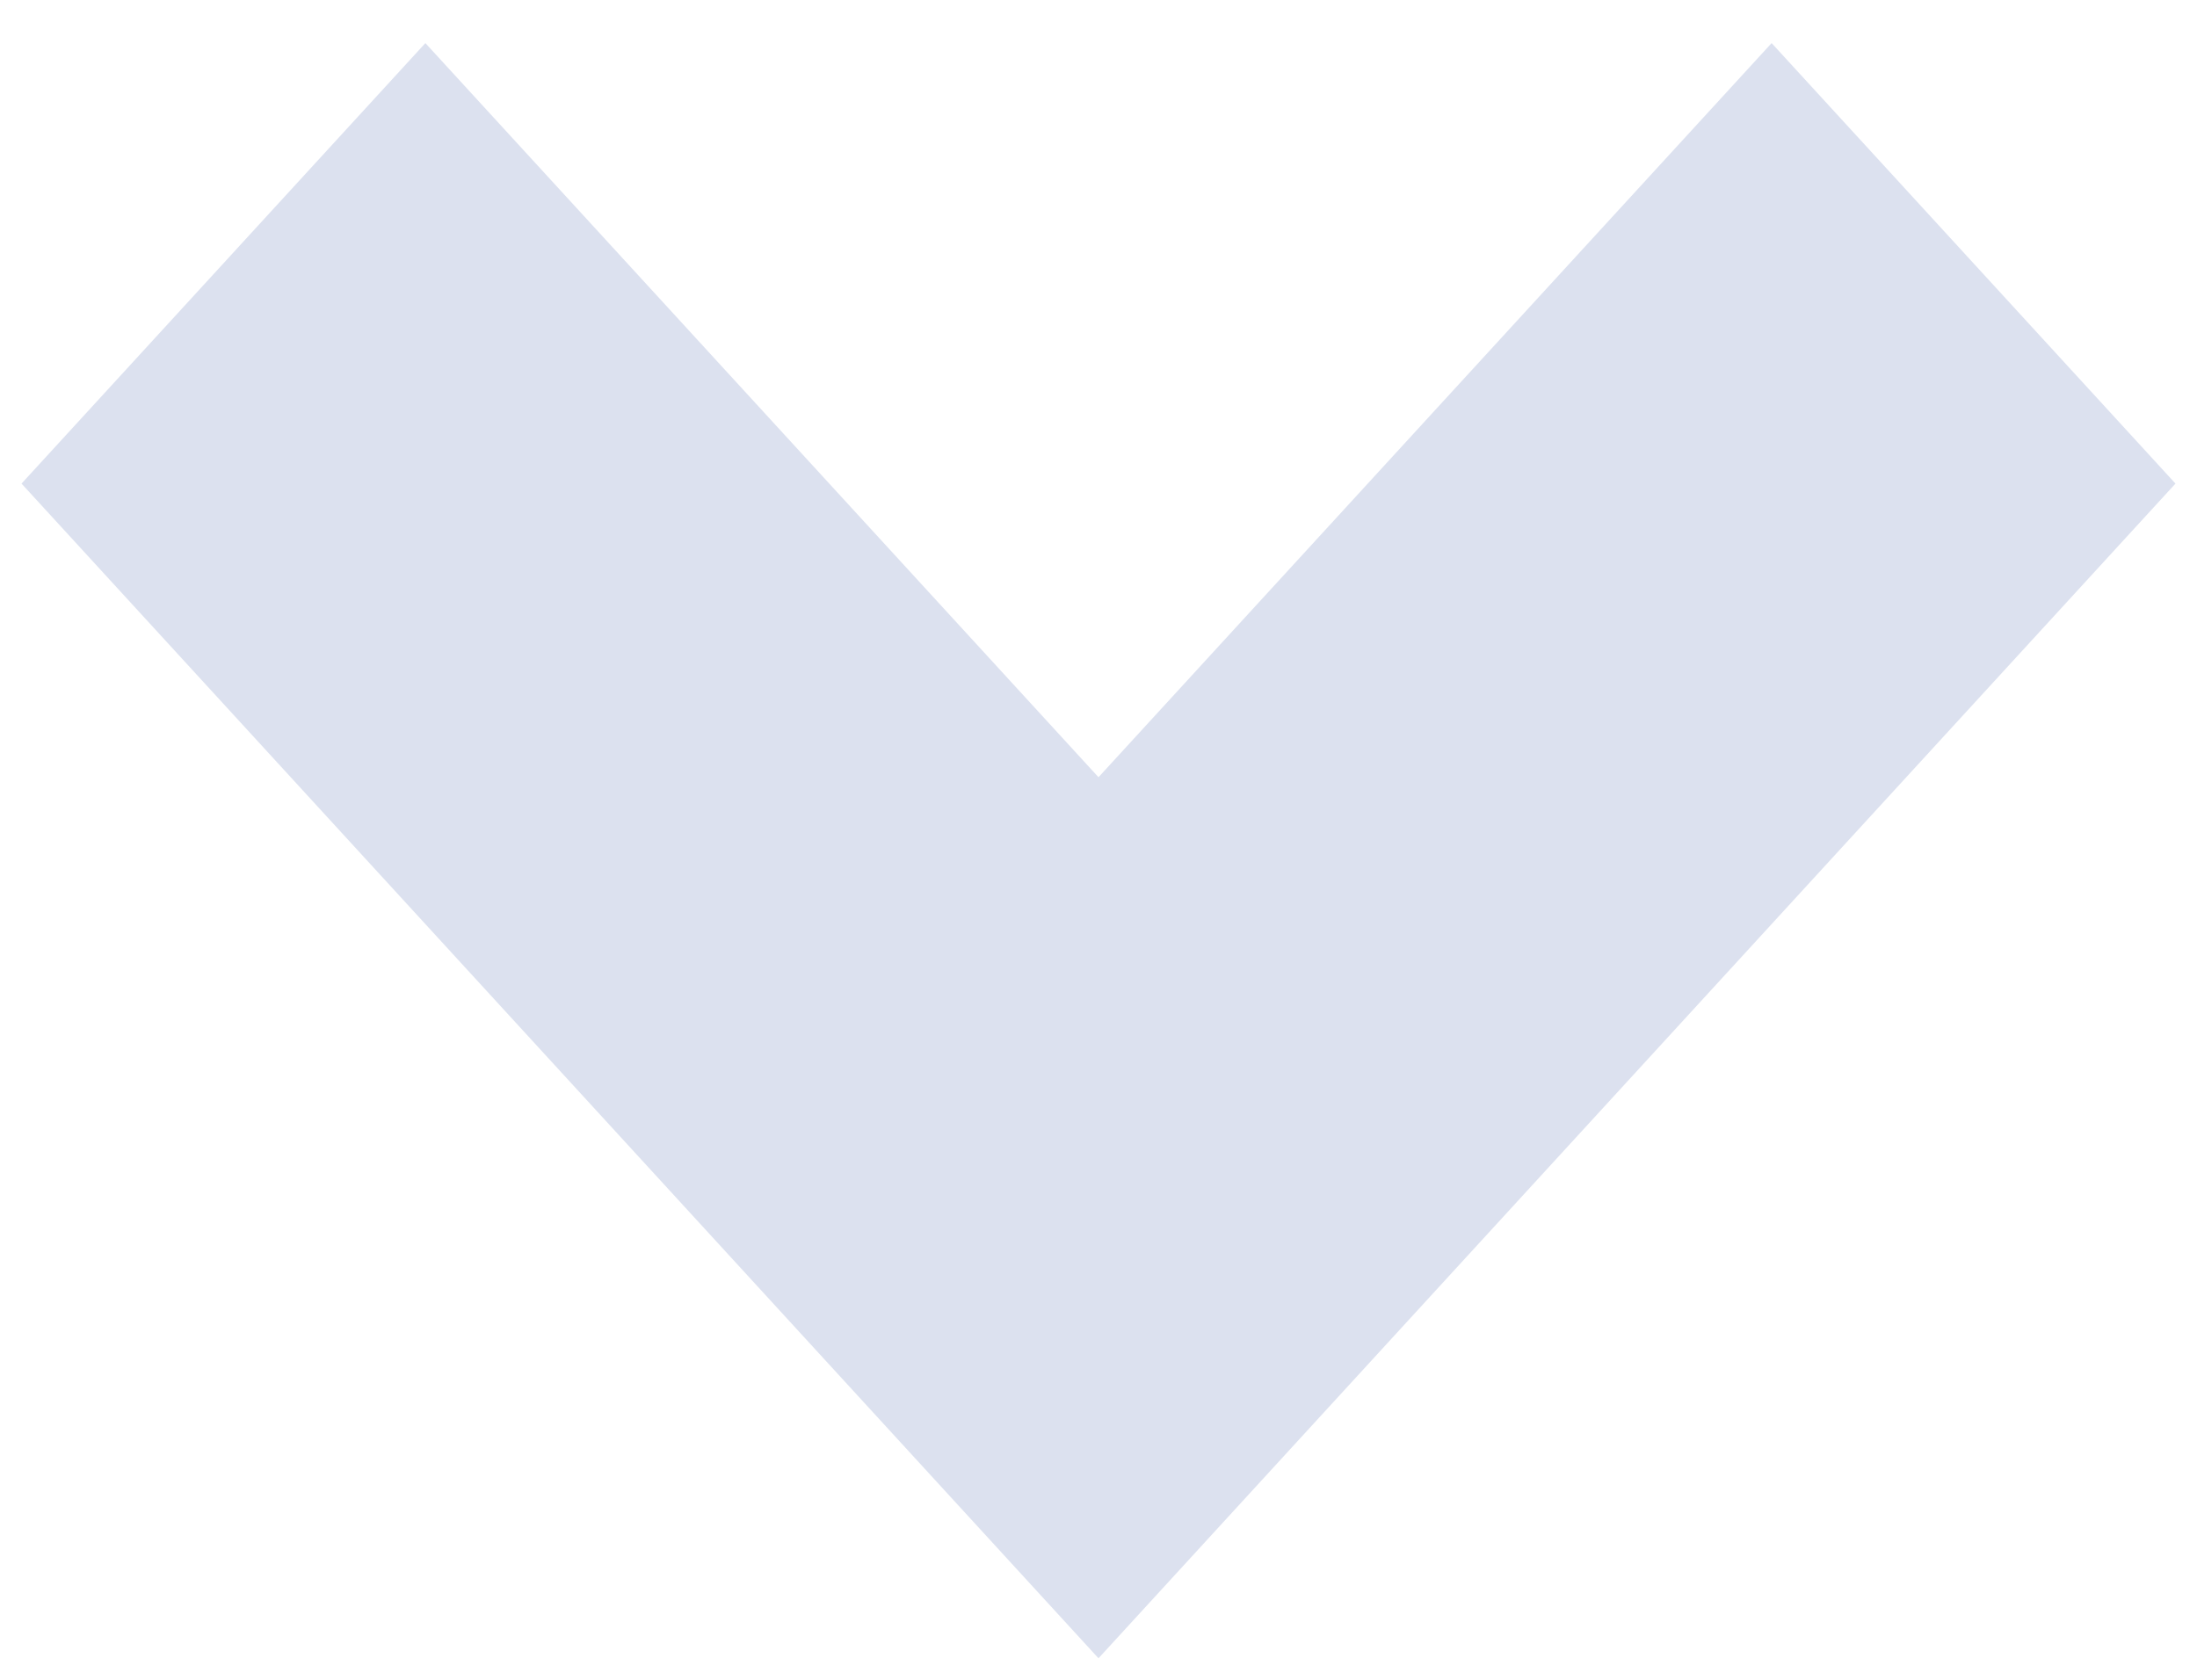
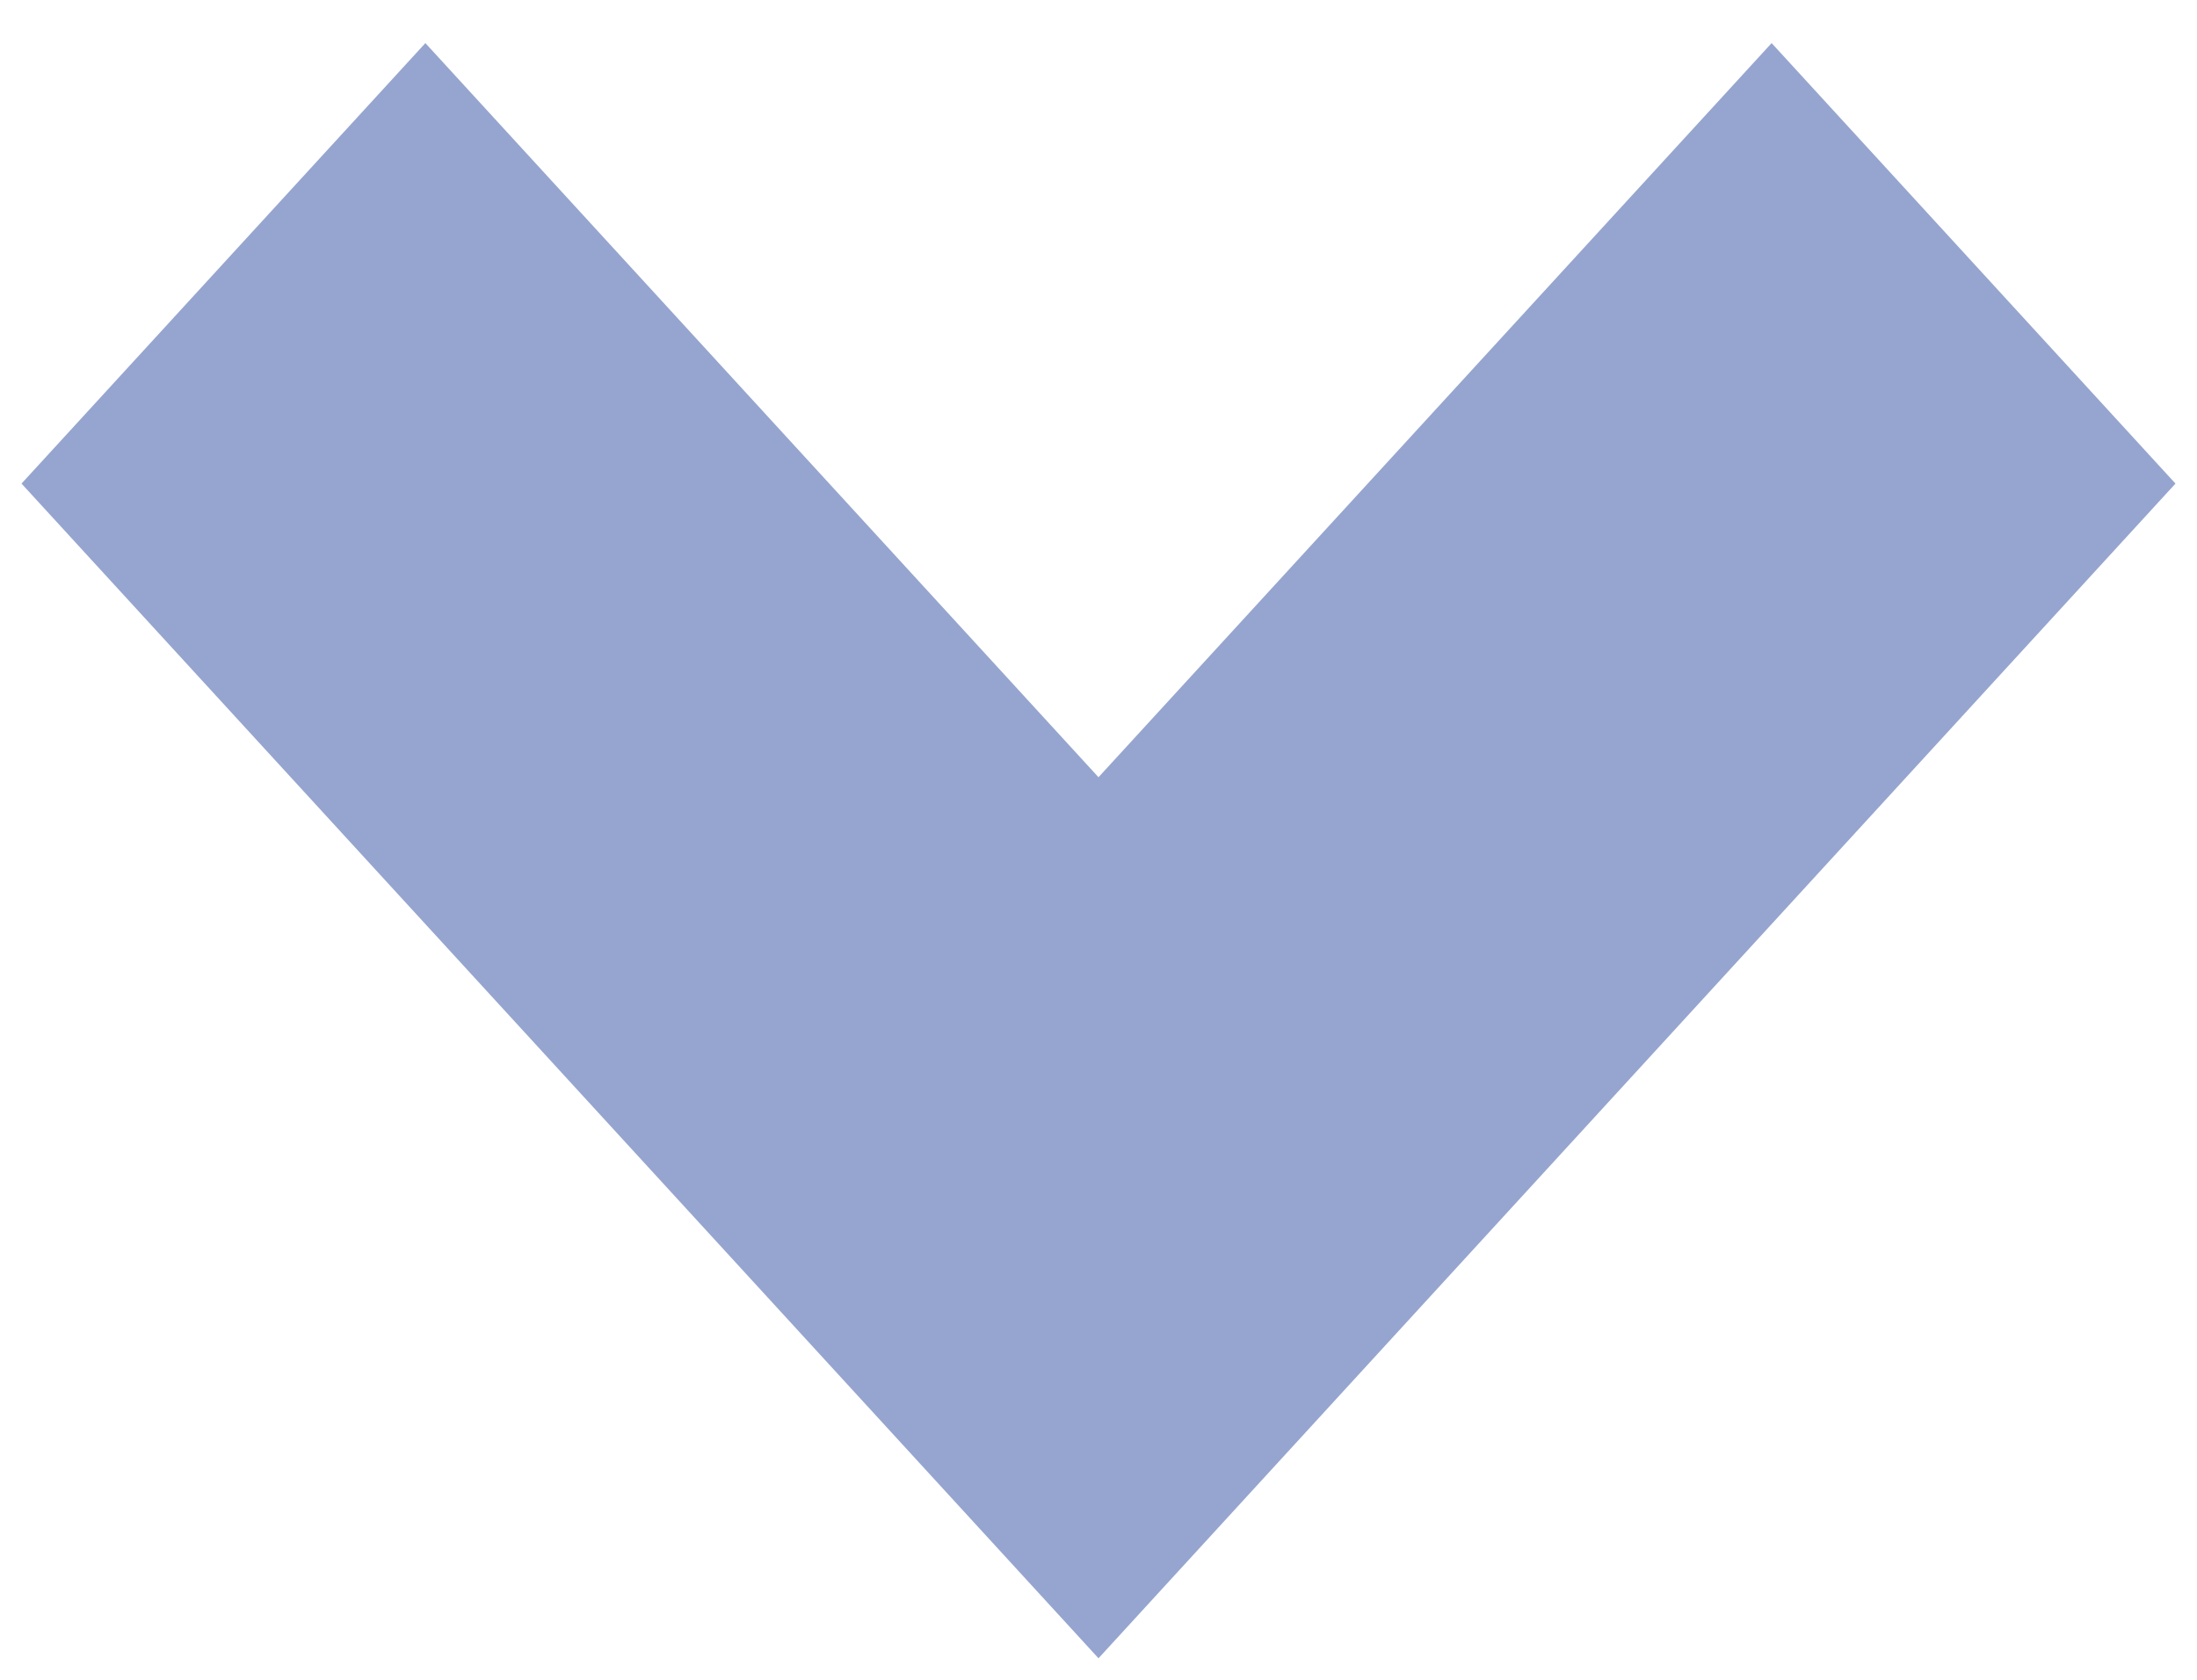
<svg xmlns="http://www.w3.org/2000/svg" width="34" height="26" viewBox="0 0 34 26" fill="none">
-   <path d="M0.333 7.485L17 25.667L33.667 7.485L27.417 0.667L17 12.03L6.583 0.667L0.333 7.485Z" fill="#dce1ef" />
+   <path d="M0.333 7.485L17 25.667L33.667 7.485L27.417 0.667L17 12.03L6.583 0.667L0.333 7.485Z" fill="#96a5cf" />
</svg>
